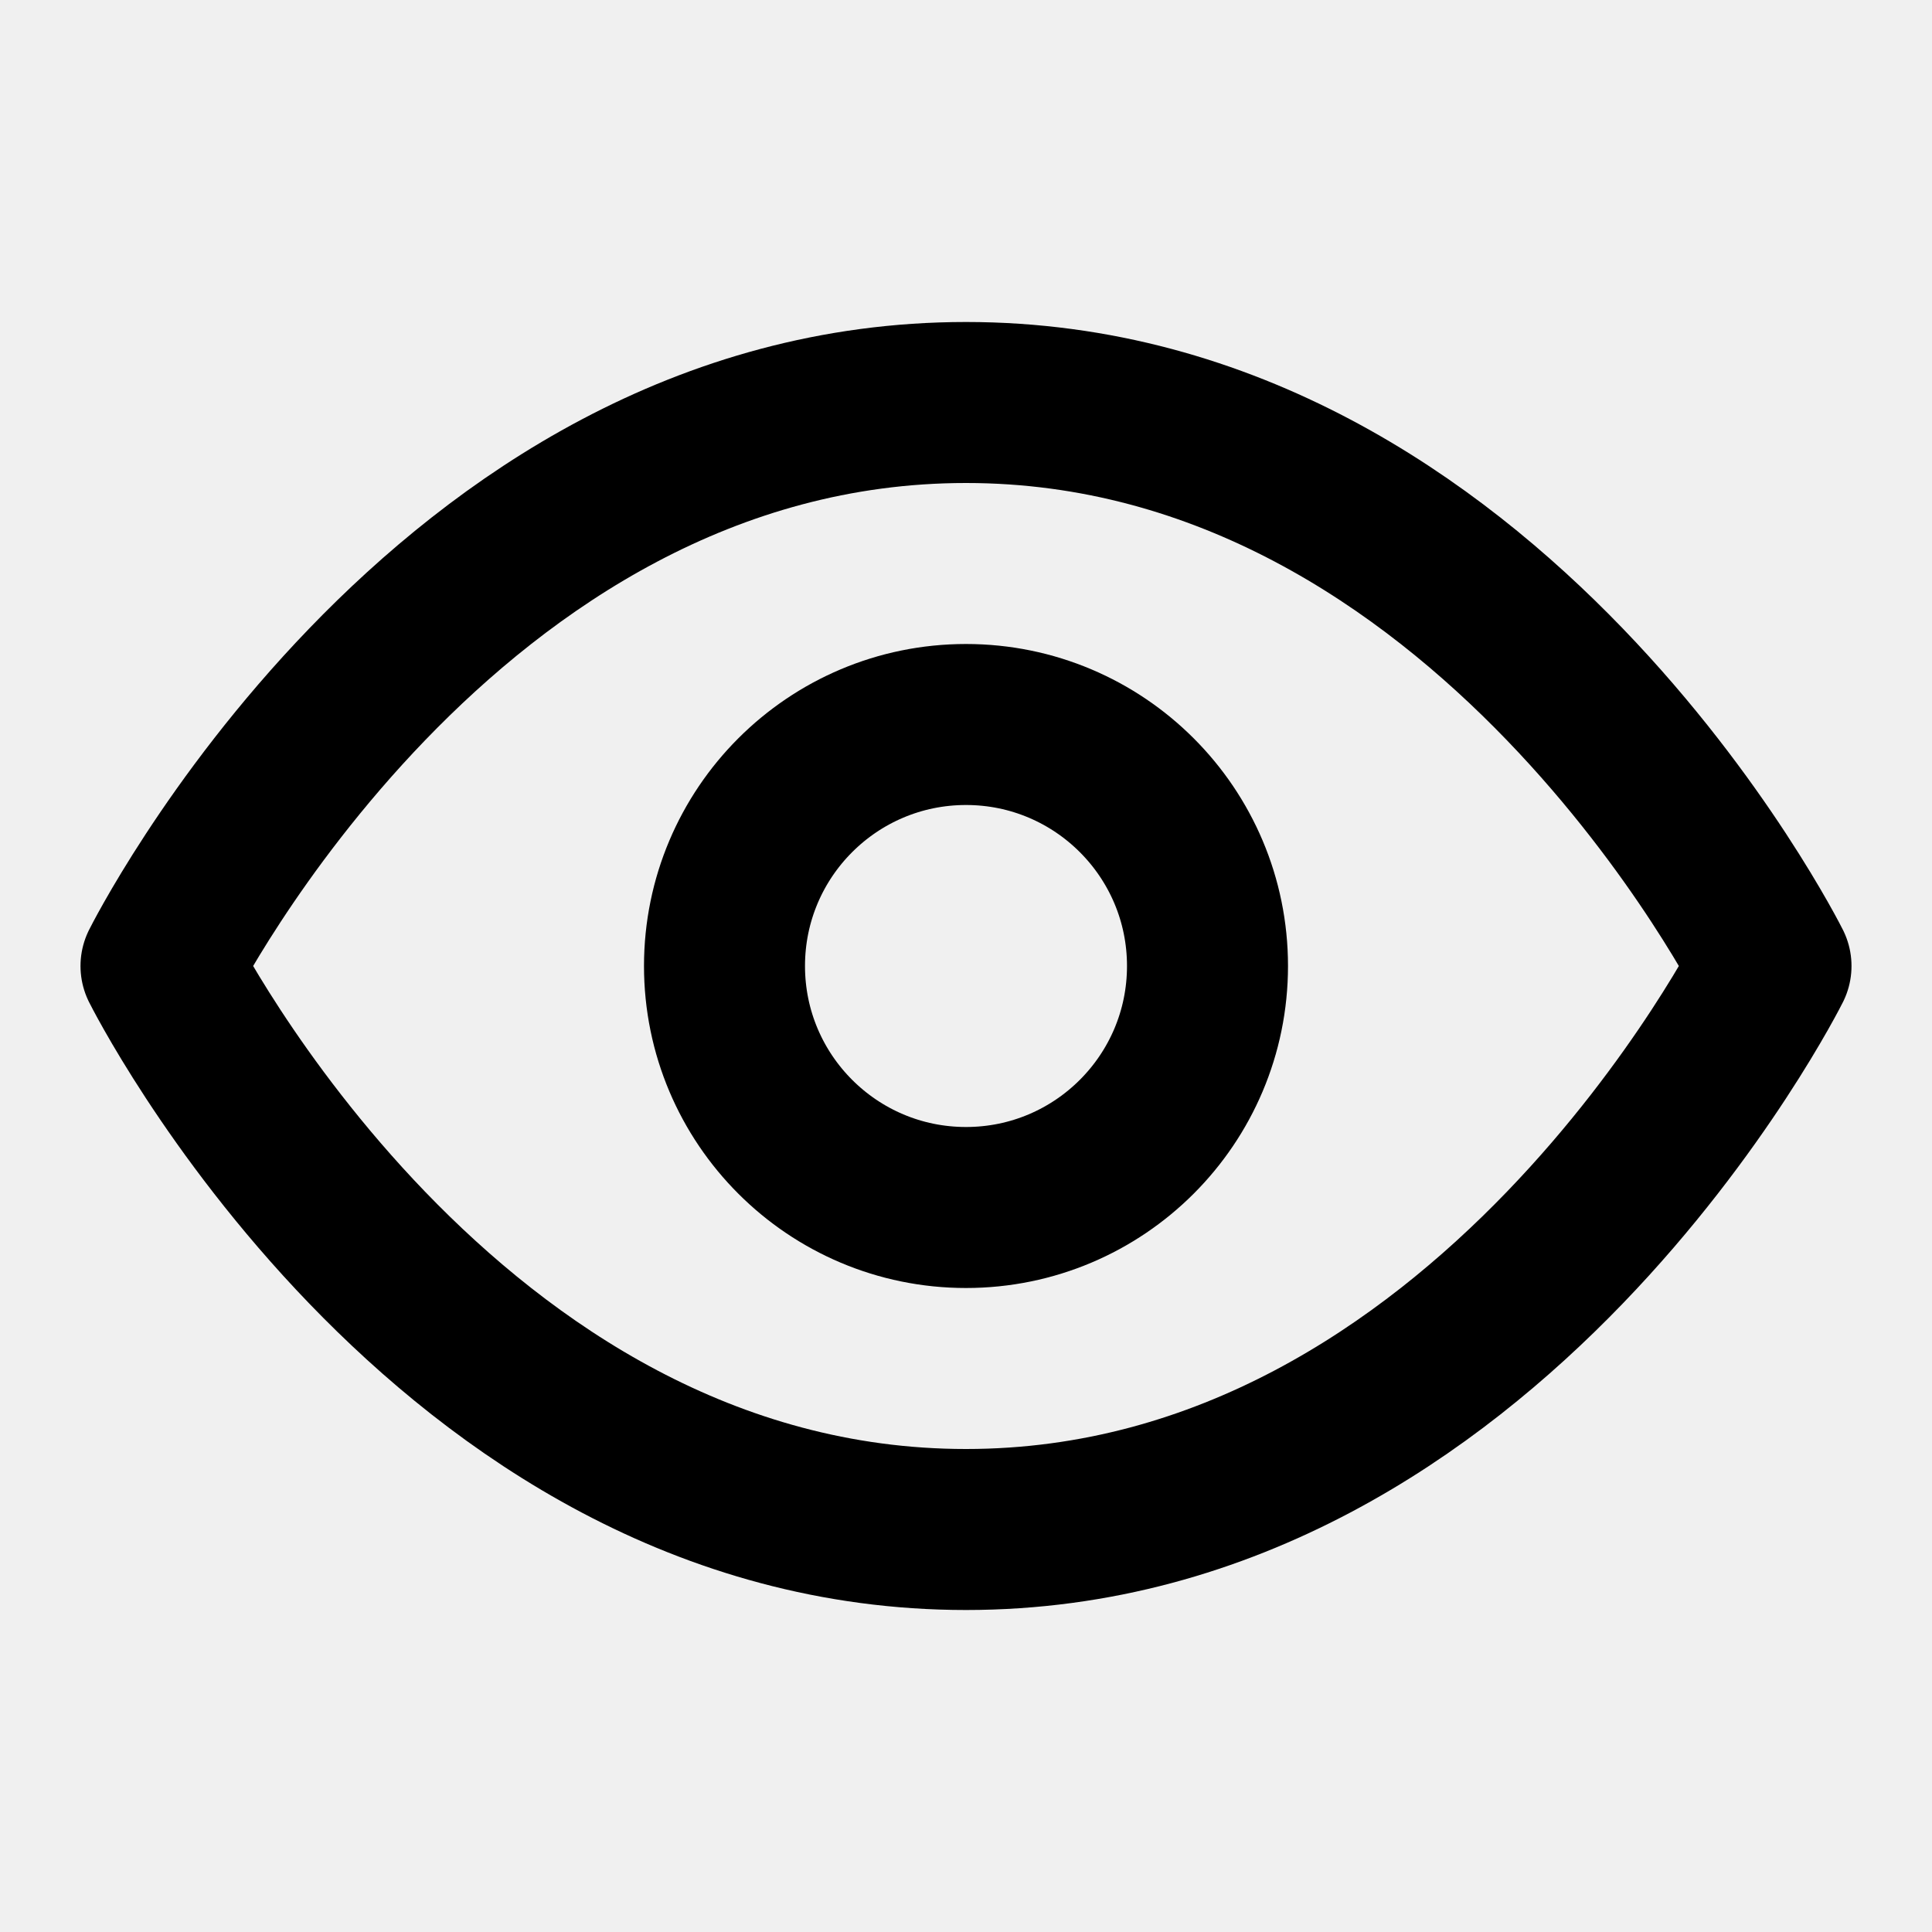
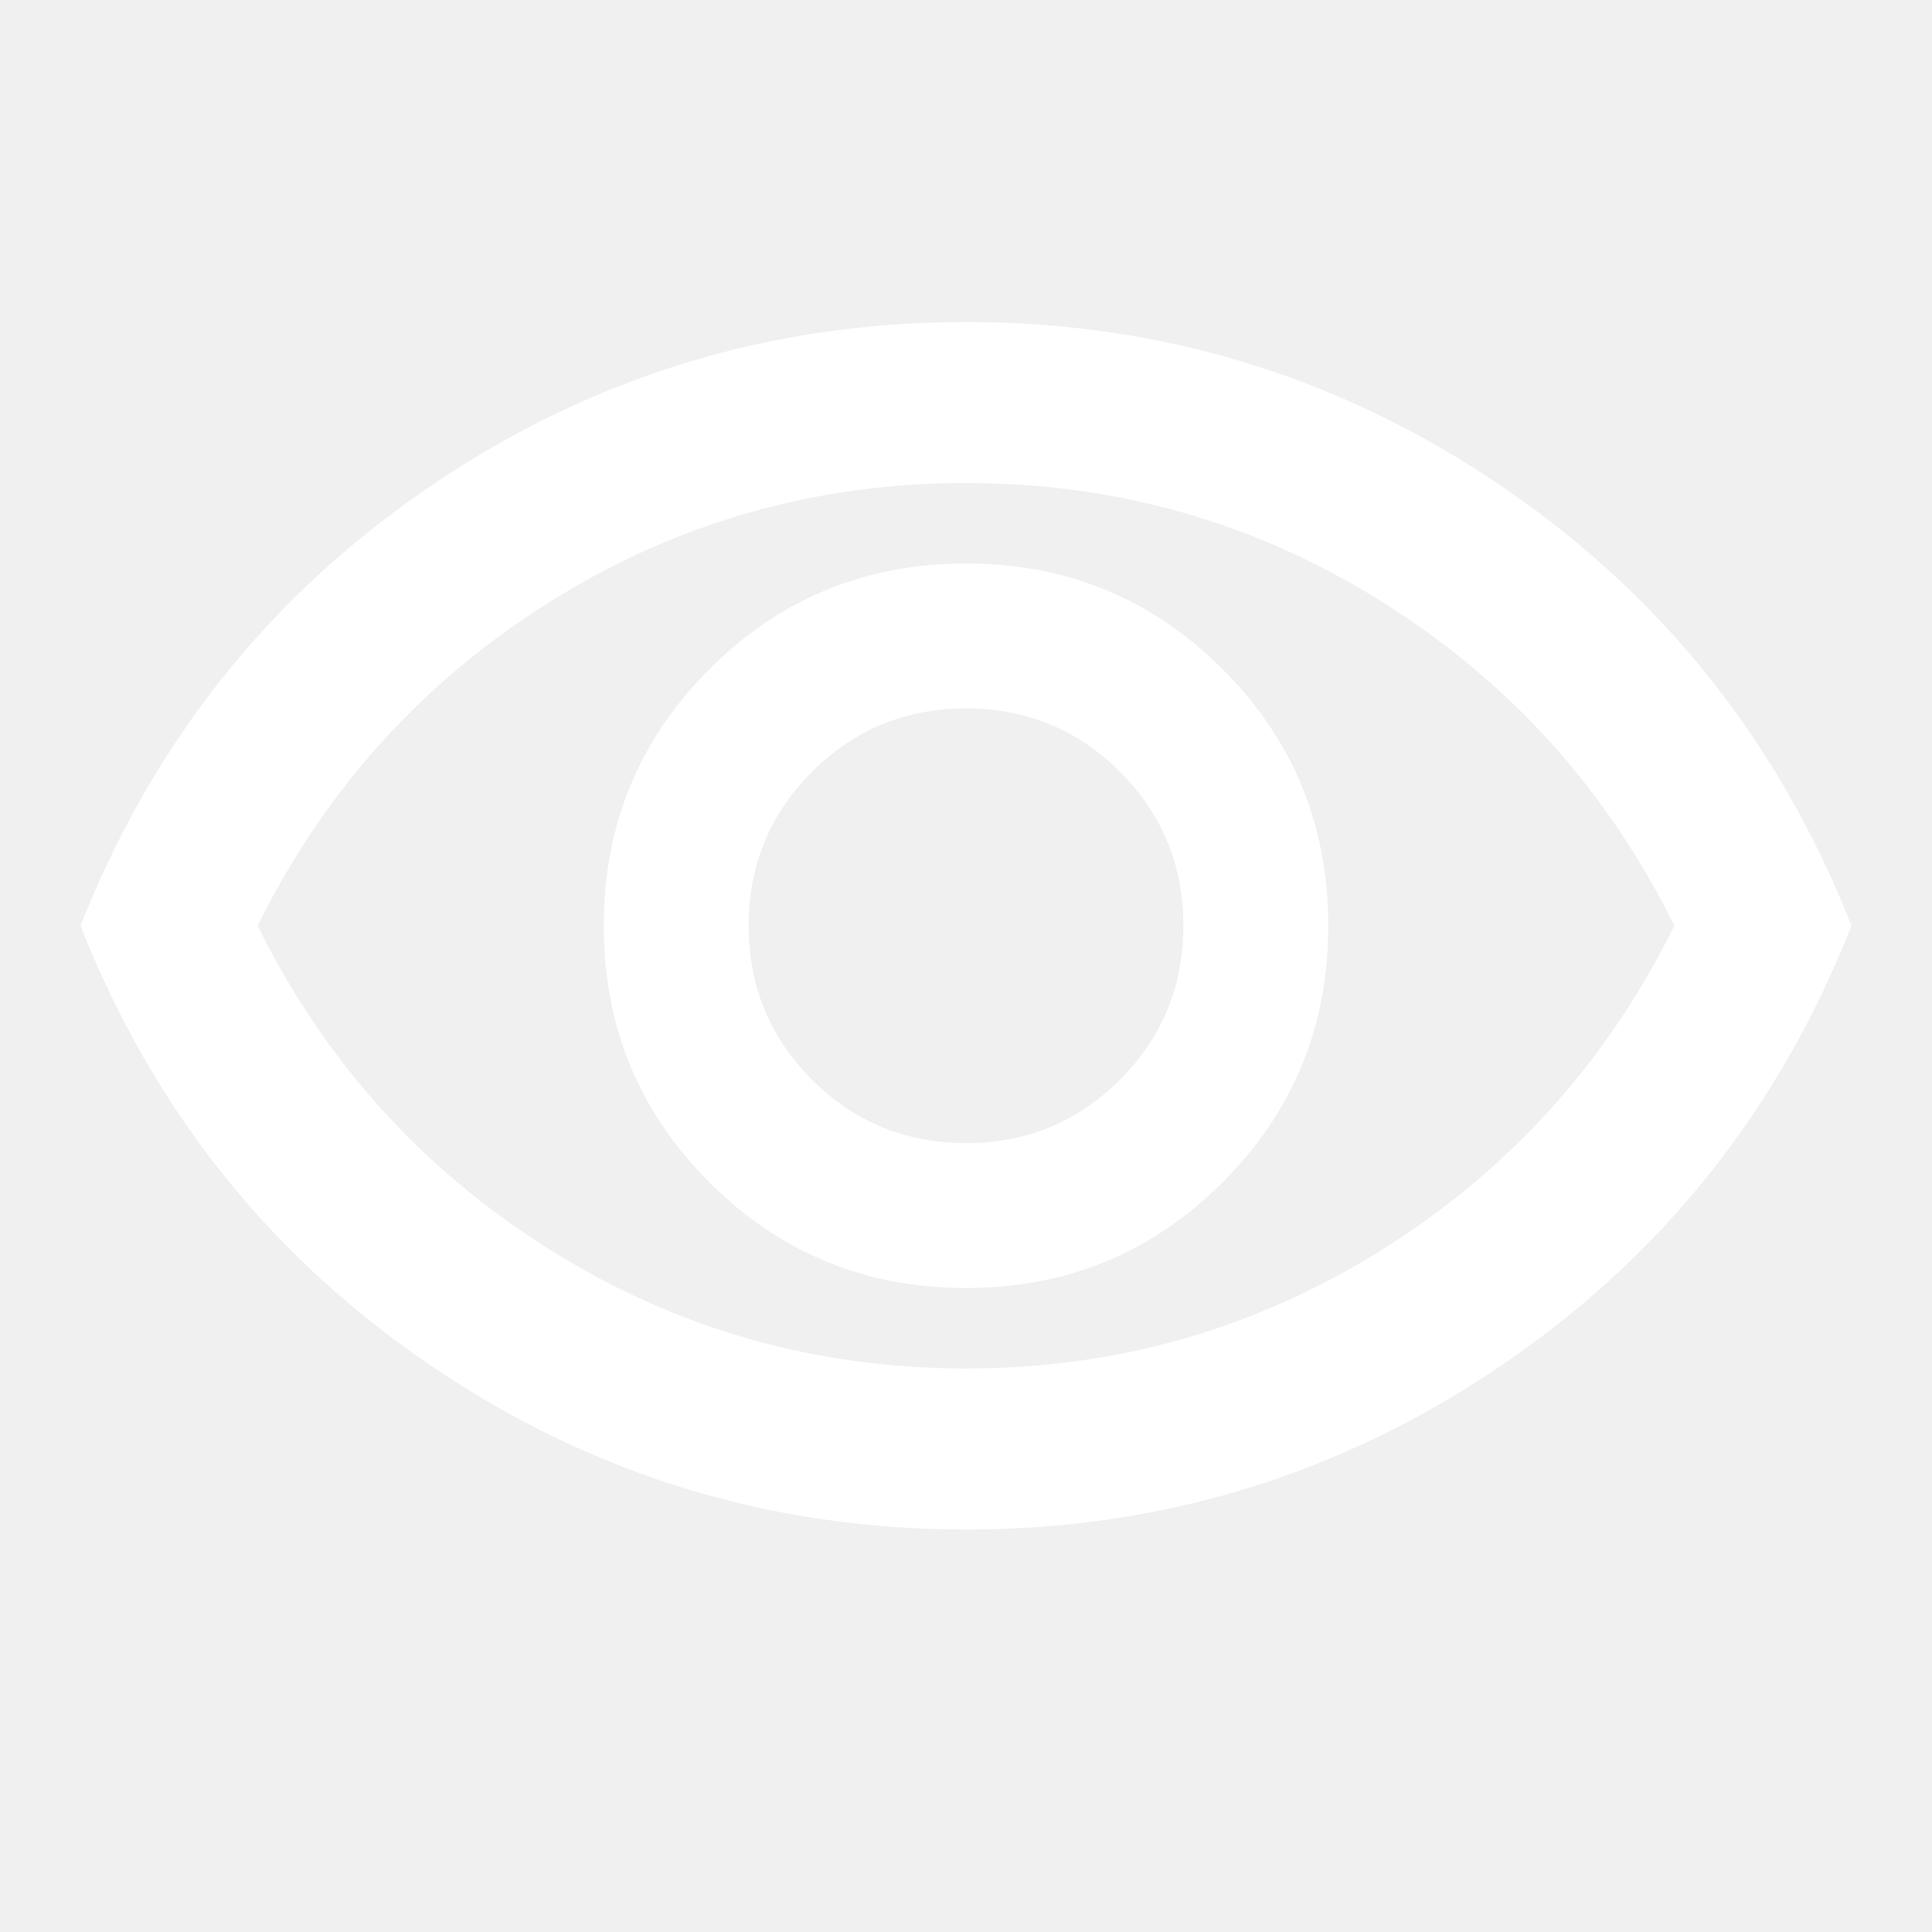
- <svg xmlns="http://www.w3.org/2000/svg" viewBox="0 0 24 24" fill="none" stroke="currentColor" stroke-width="2" stroke-linecap="round" stroke-linejoin="round">
-   <path d="M2 12s3.5-7 10-7 10 7 10 7-3.5 7-10 7S2 12 2 12z" />
-   <circle cx="12" cy="12" r="3" />
+ <svg xmlns="http://www.w3.org/2000/svg" height="24px" viewBox="0 -960 960 960" width="24px" fill="#ffffff">
+   <path d="M480-320q75 0 127.5-52.5T660-500q0-75-52.5-127.5T480-680q-75 0-127.5 52.5T300-500q0 75 52.5 127.5T480-320Zm0-72q-45 0-76.5-31.5T372-500q0-45 31.5-76.5T480-608q45 0 76.5 31.5T588-500q0 45-31.5 76.5T480-392Zm0 192q-146 0-266-81.5T40-500q54-137 174-218.5T480-800q146 0 266 81.5T920-500q-54 137-174 218.5T480-200Zm0-300Zm0 220q113 0 207.5-59.5T832-500q-50-101-144.5-160.5T480-720q-113 0-207.5 59.5T128-500q50 101 144.5 160.5T480-280Z" />
</svg>
